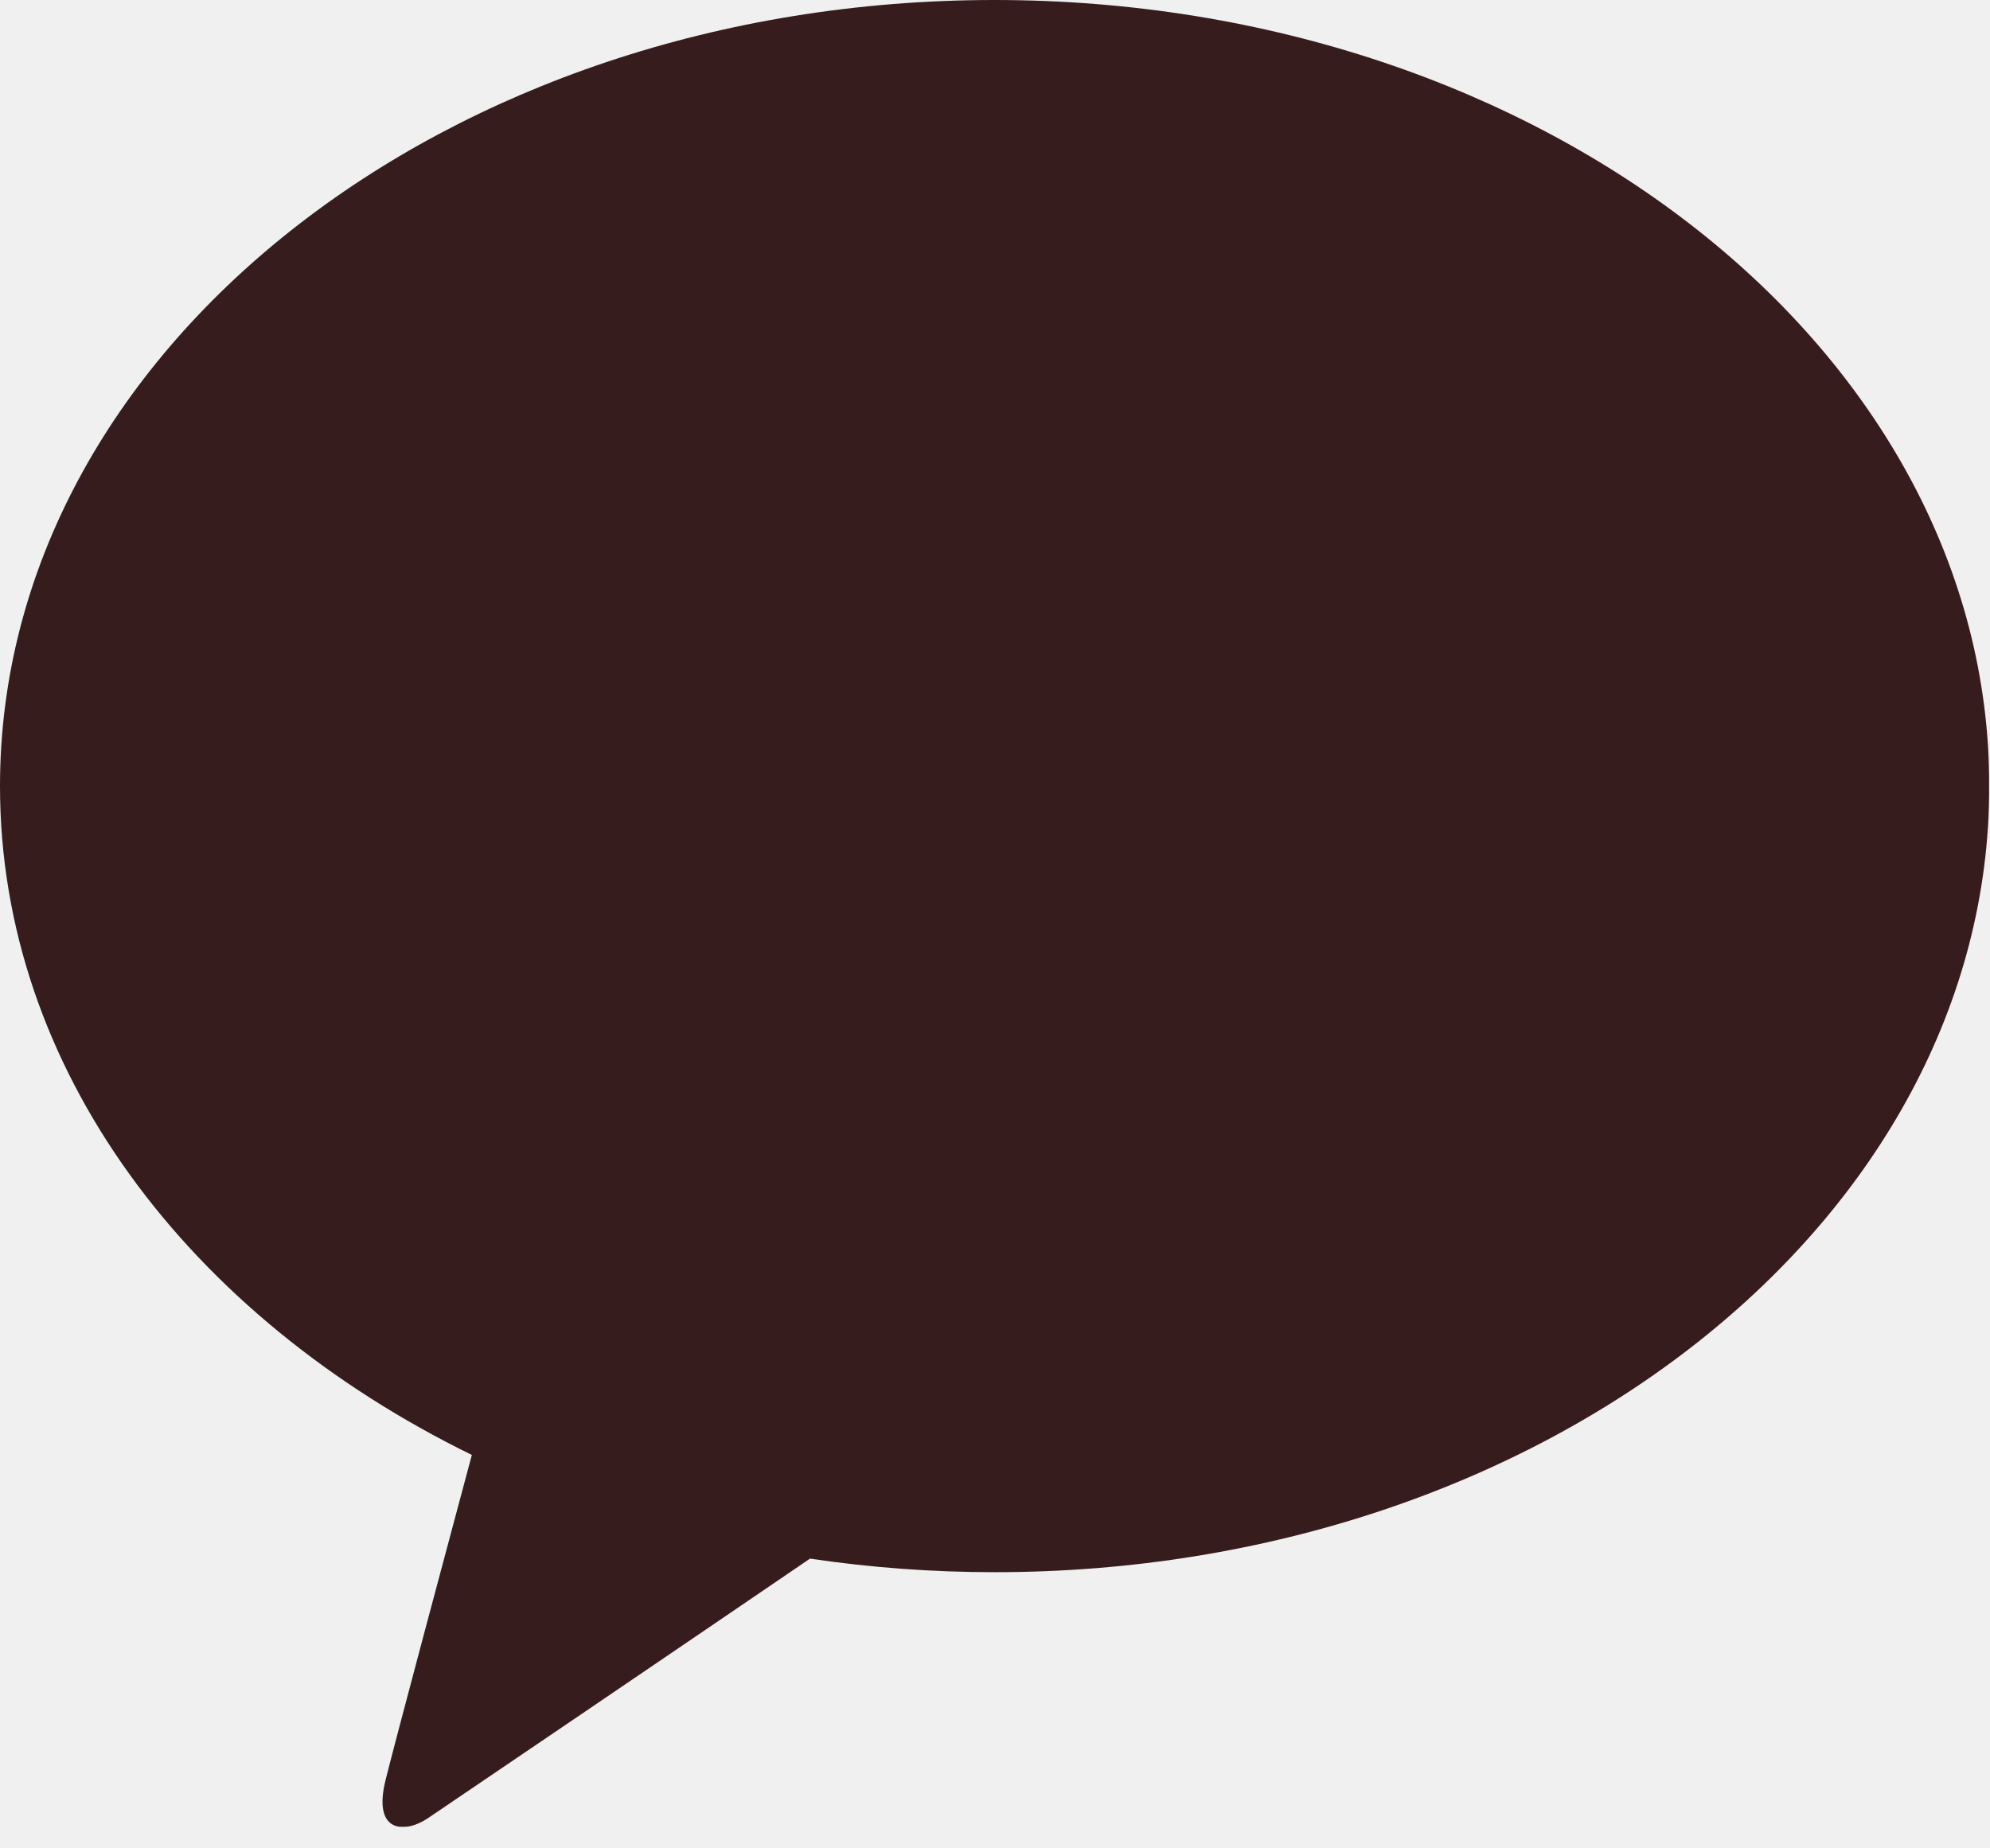
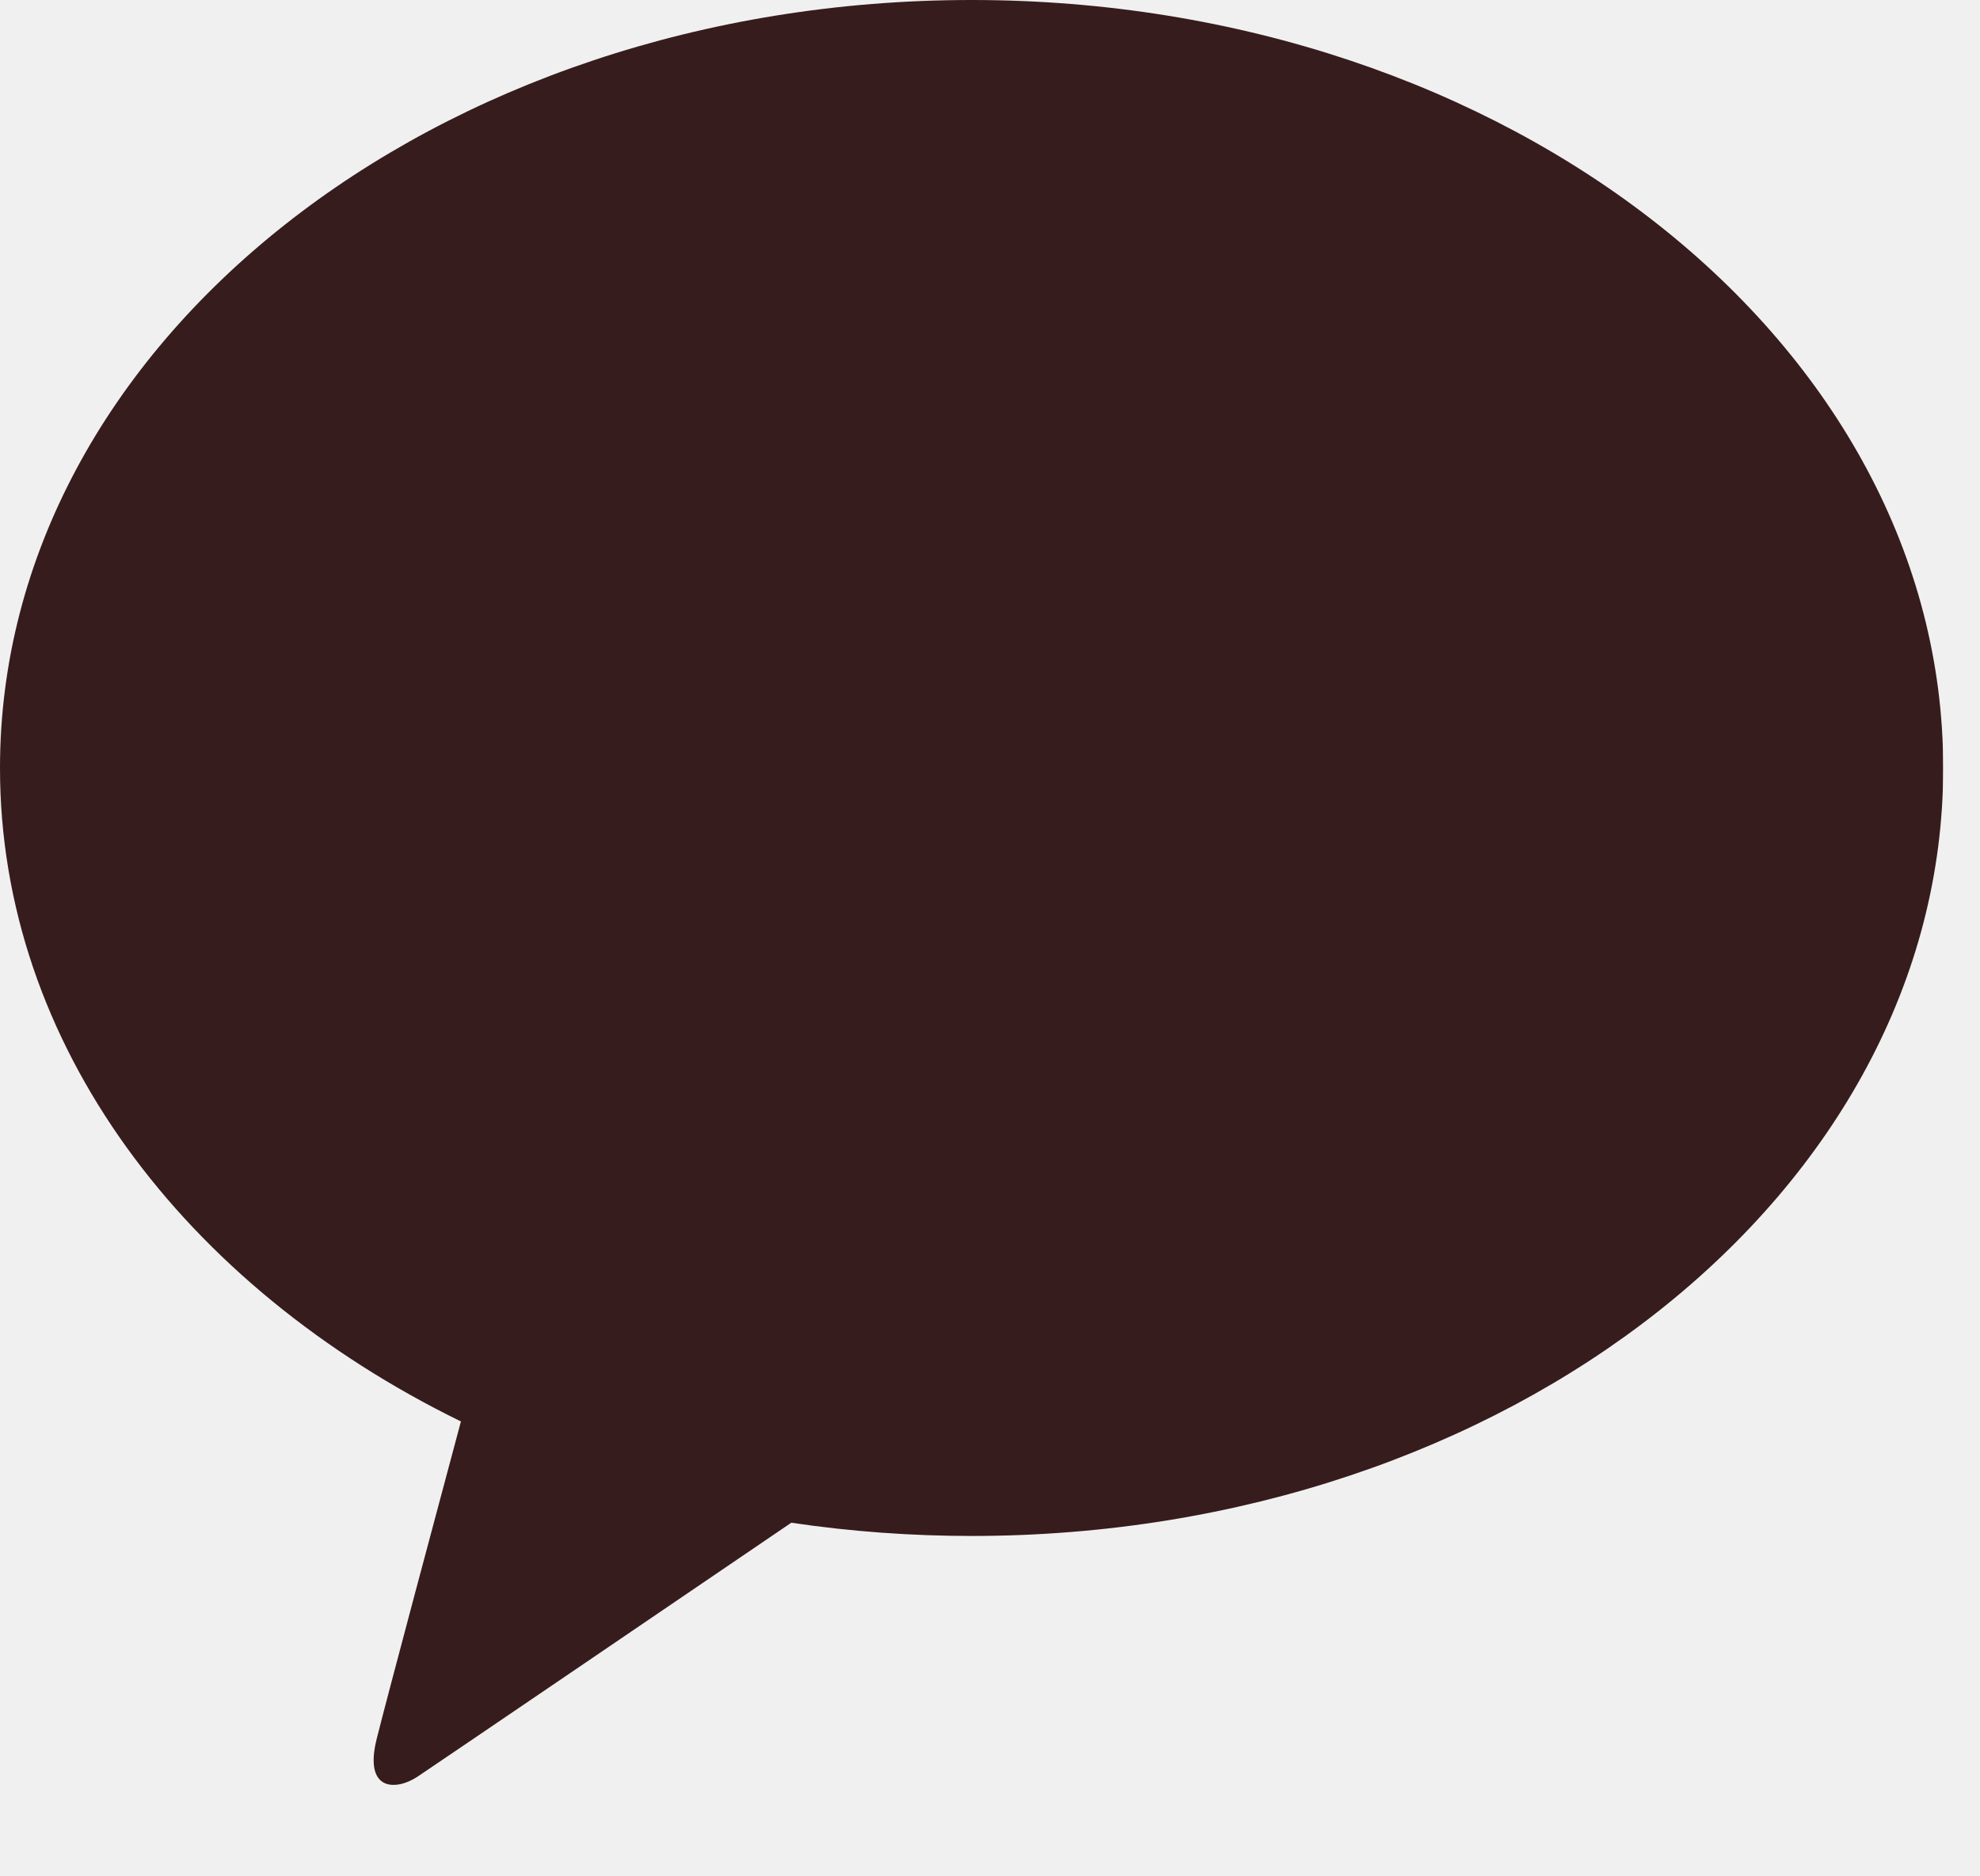
- <svg xmlns="http://www.w3.org/2000/svg" width="28" height="26" viewBox="0 0 28 26" fill="none">
-   <mask id="mask0_968_946" style="mask-type:luminance" maskUnits="userSpaceOnUse" x="0" y="0" width="28" height="26">
-     <path d="M27.987 0H0V25.711H27.987V0Z" fill="white" />
+ <svg xmlns="http://www.w3.org/2000/svg" width="19" height="18" viewBox="0 0 19 18" fill="none">
+   <mask id="mask0_1183_1934" style="mask-type:luminance" maskUnits="userSpaceOnUse" x="0" y="0" width="19" height="18">
+     <path d="M18.647 0H0V17.13H18.647V0Z" fill="white" />
  </mask>
-   <g mask="url(#mask0_968_946)">
-     <path d="M13.993 0C6.265 0 0 4.952 0 11.063C0 15.04 2.654 18.525 6.639 20.475C6.346 21.567 5.579 24.433 5.426 25.046C5.236 25.807 5.704 25.797 6.012 25.593C6.253 25.432 9.846 22.993 11.397 21.934C12.258 22.062 13.127 22.125 13.997 22.125C21.725 22.125 27.99 17.173 27.99 11.063C27.99 4.953 21.722 0 13.993 0Z" fill="#371C1D" />
+   <g mask="url(#mask0_1183_1934)">
+     <path d="M9.323 0C4.174 0 0 3.3 0 7.371C0 10.02 1.768 12.343 4.423 13.642C4.228 14.37 3.717 16.279 3.615 16.687C3.488 17.194 3.8 17.187 4.005 17.052C4.166 16.945 6.56 15.317 7.593 14.614C8.166 14.699 8.745 14.741 9.324 14.741C14.473 14.741 18.647 11.441 18.647 7.371C18.647 3.301 14.473 0 9.323 0Z" fill="#371C1D" />
  </g>
</svg>
